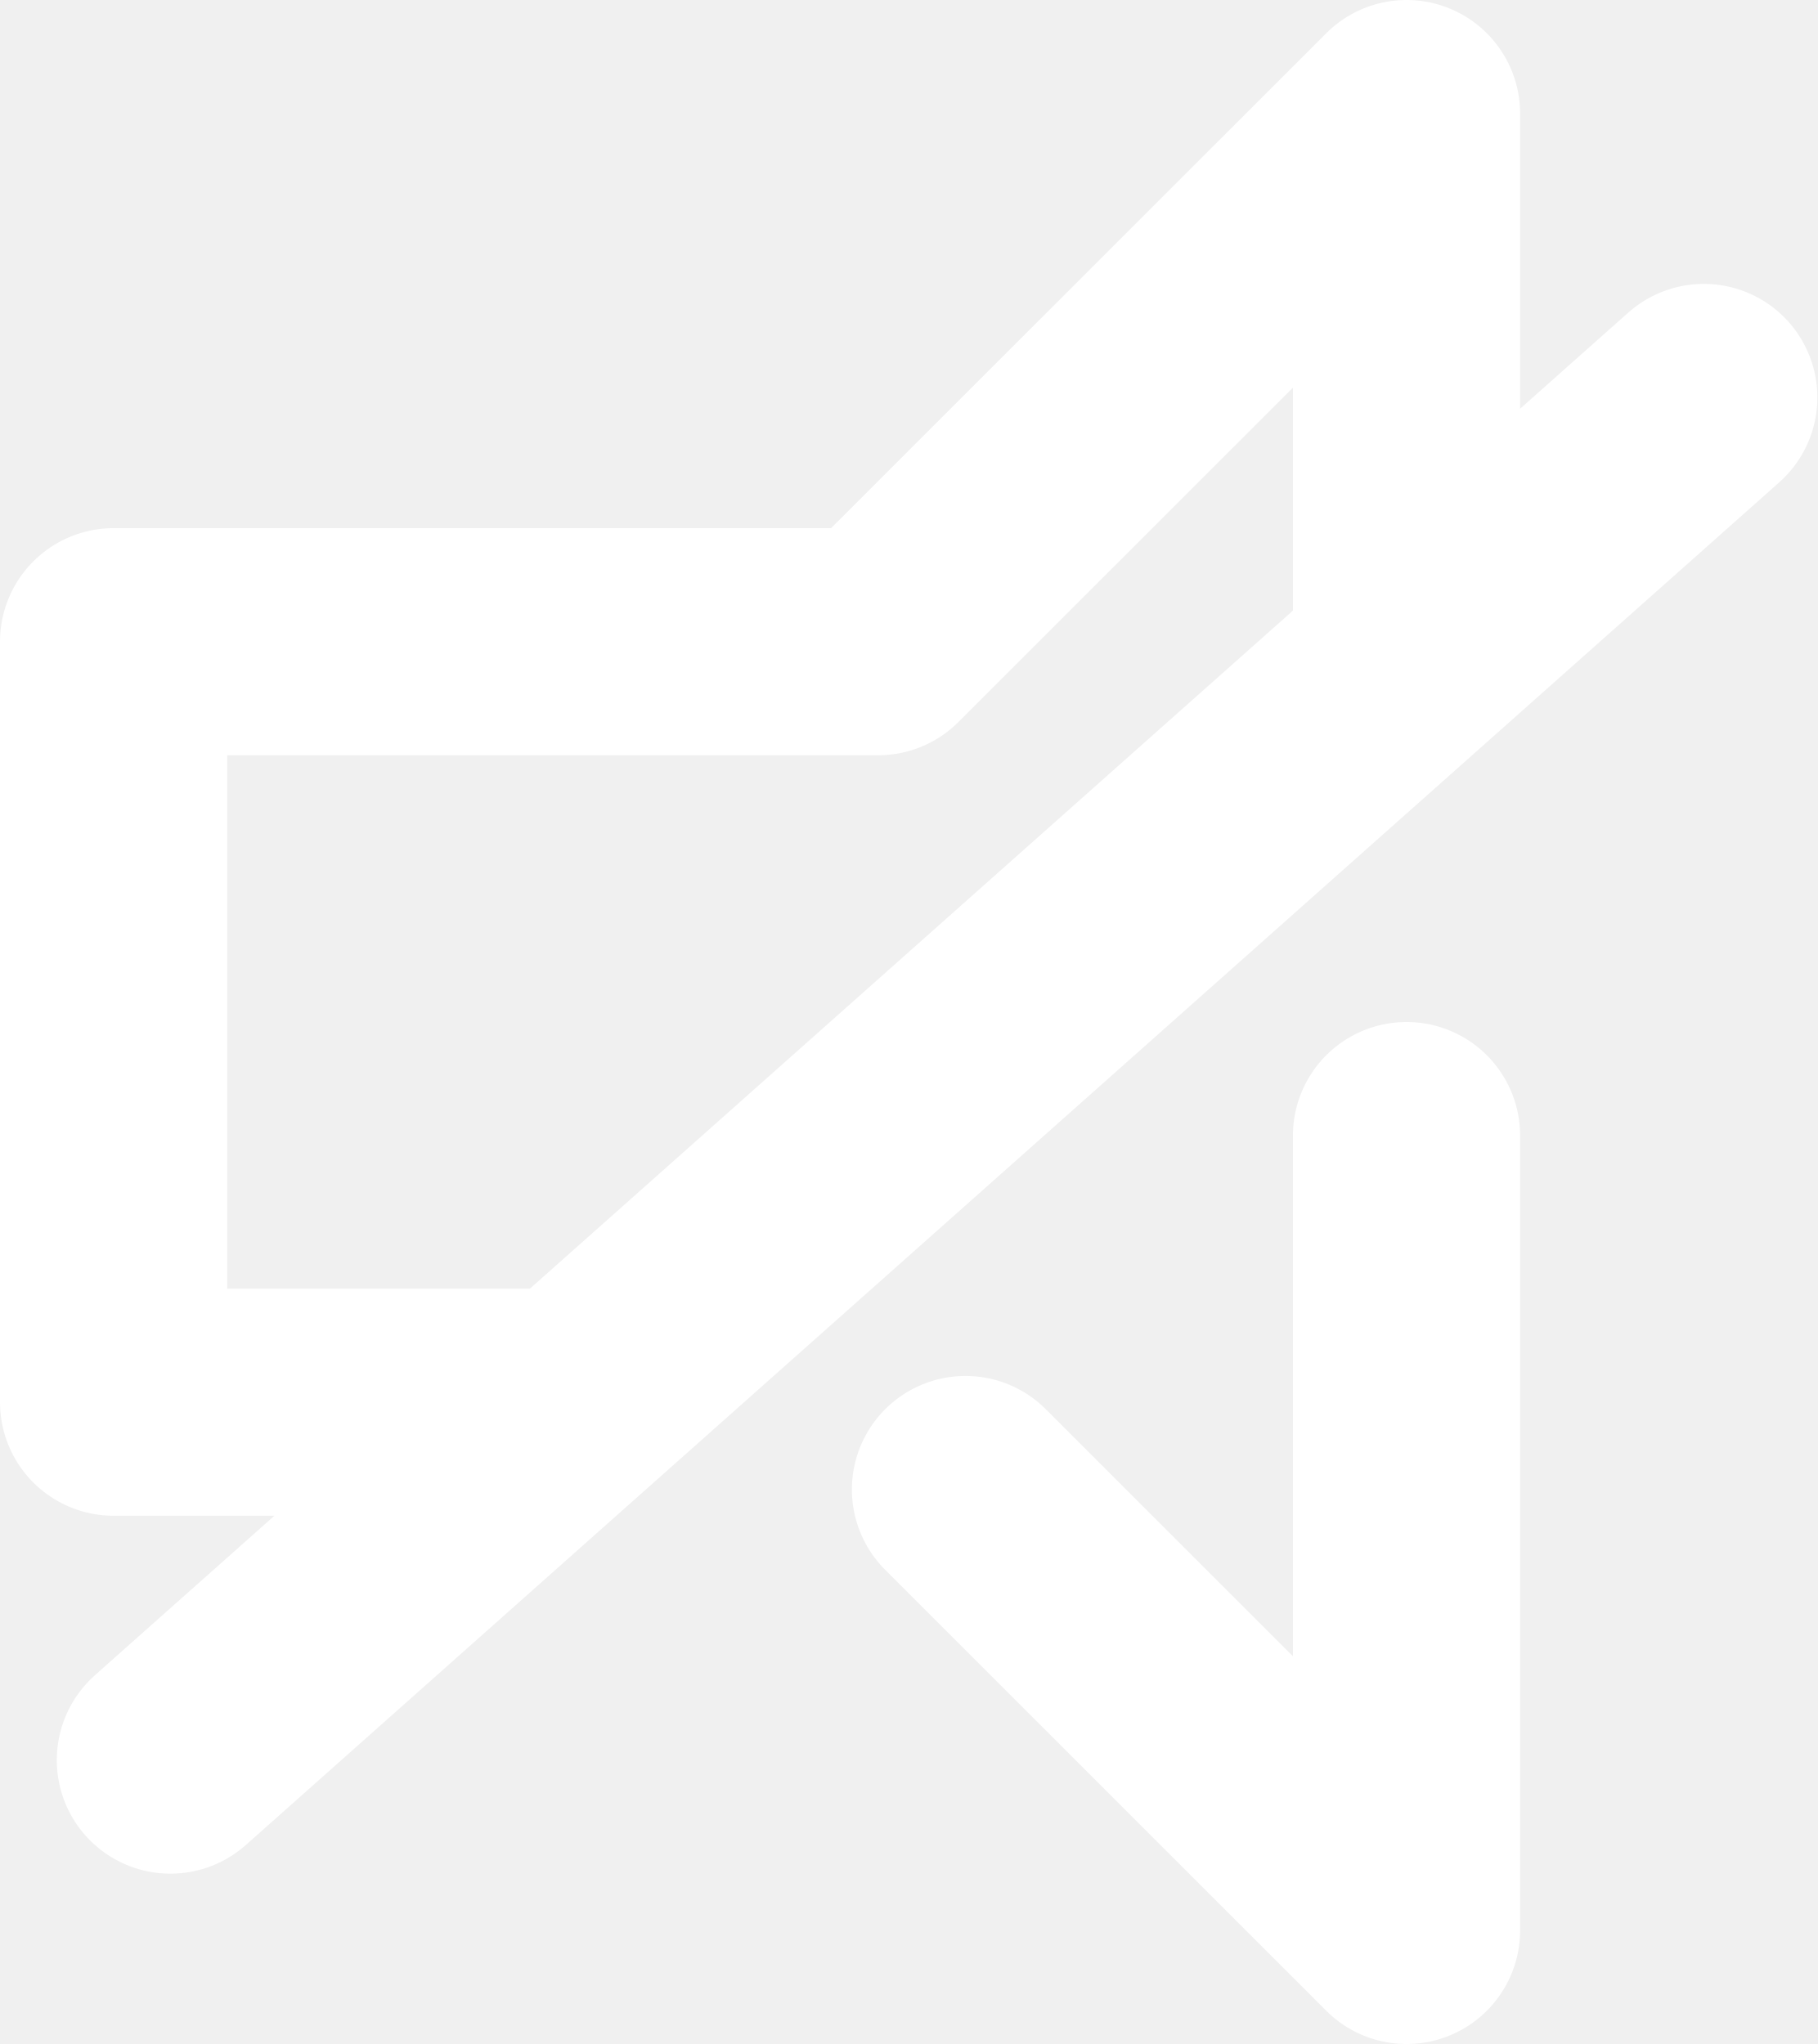
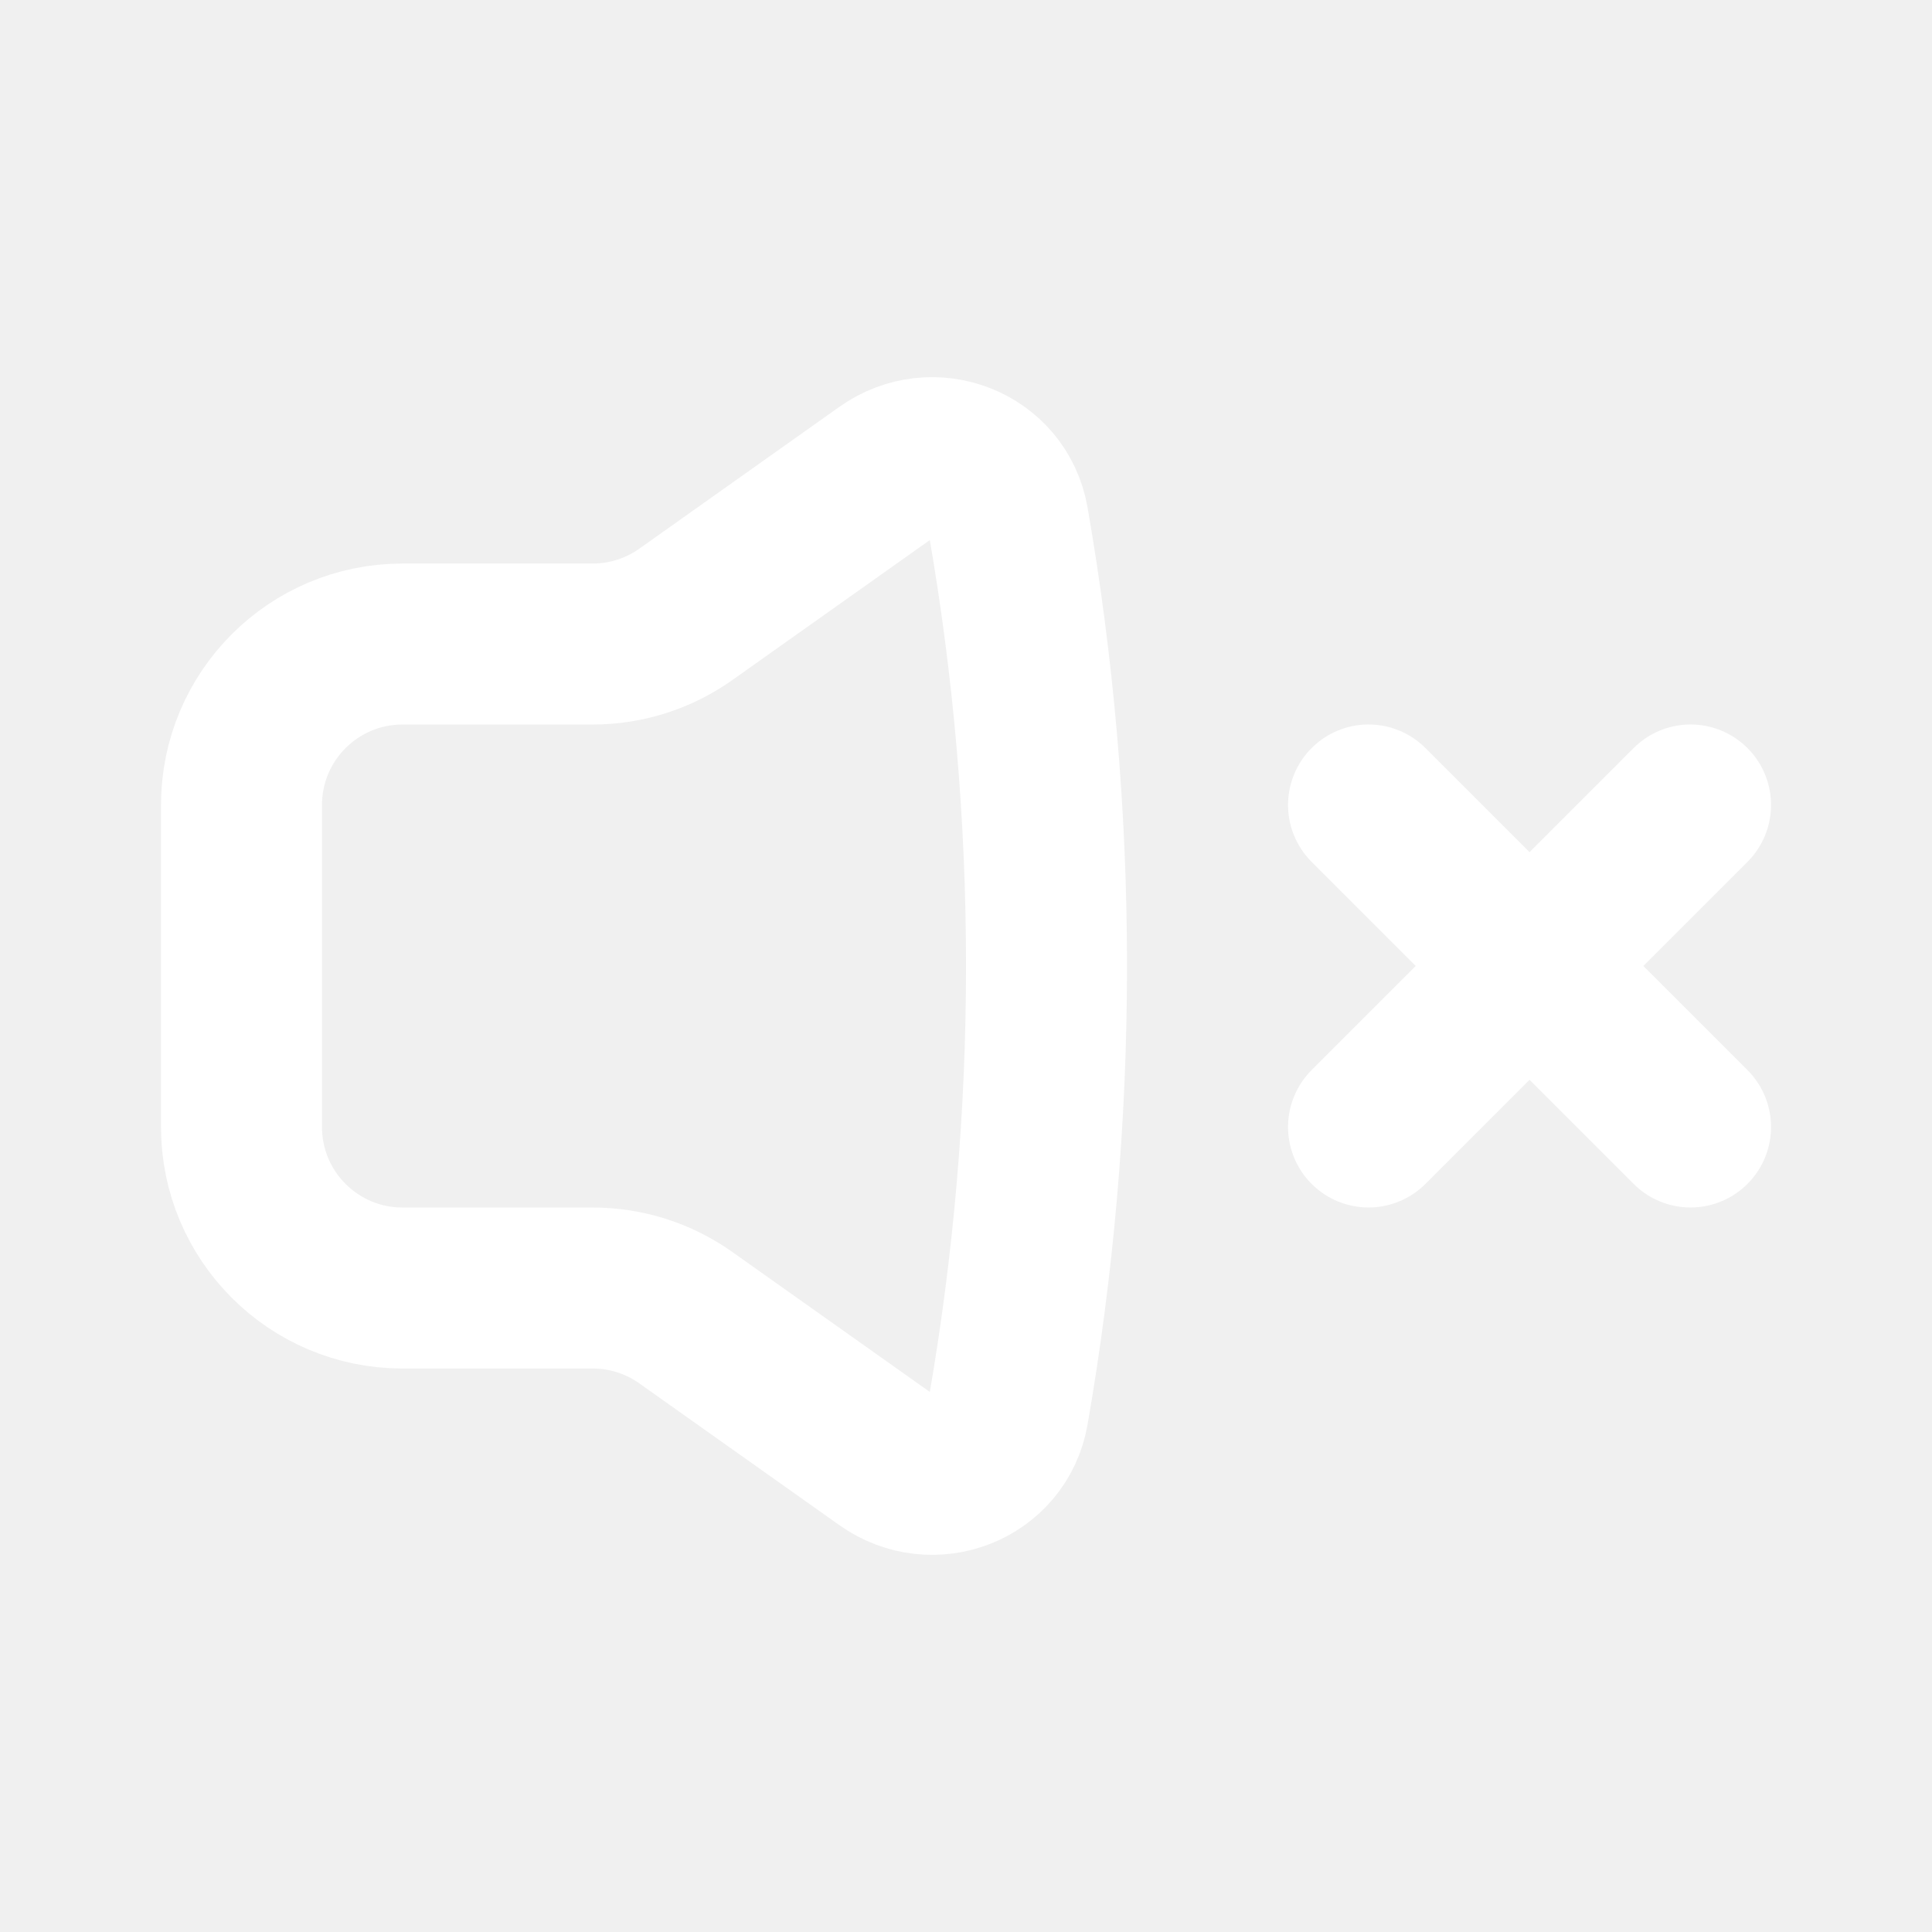
- <svg xmlns="http://www.w3.org/2000/svg" width="16" height="18" viewBox="0 0 16 18" fill="none">
-   <path d="M12.383 5.5V1L7.731 5.651L1 5.651V12.348H5.046M12.383 10V17L8.5 13.117M1.5 15.5L5.046 12.348M15 3.5L5.046 12.348" stroke="white" stroke-width="2" stroke-linecap="round" stroke-linejoin="round" />
+ <svg xmlns="http://www.w3.org/2000/svg" width="40" height="40" viewBox="0 0 40 40" fill="none">
+   <path d="M21.667 20C21.667 16.86 21.395 13.783 20.875 10.792C20.67 9.618 19.314 9.094 18.342 9.783L14.199 12.72C13.636 13.119 12.962 13.334 12.272 13.334H8.333C6.492 13.334 5 14.826 5 16.667V23.334C5 25.174 6.492 26.667 8.333 26.667H12.272C12.962 26.667 13.636 26.881 14.199 27.281L18.342 30.217C19.314 30.906 20.67 30.382 20.875 29.209C21.395 26.217 21.667 23.14 21.667 20Z" stroke="white" stroke-width="3.333" stroke-linejoin="round" />
+   <path d="M28.334 16.666L35.001 23.333M28.334 23.333L35.001 16.666" stroke="white" stroke-width="3.333" stroke-linecap="round" stroke-linejoin="round" />
</svg>
